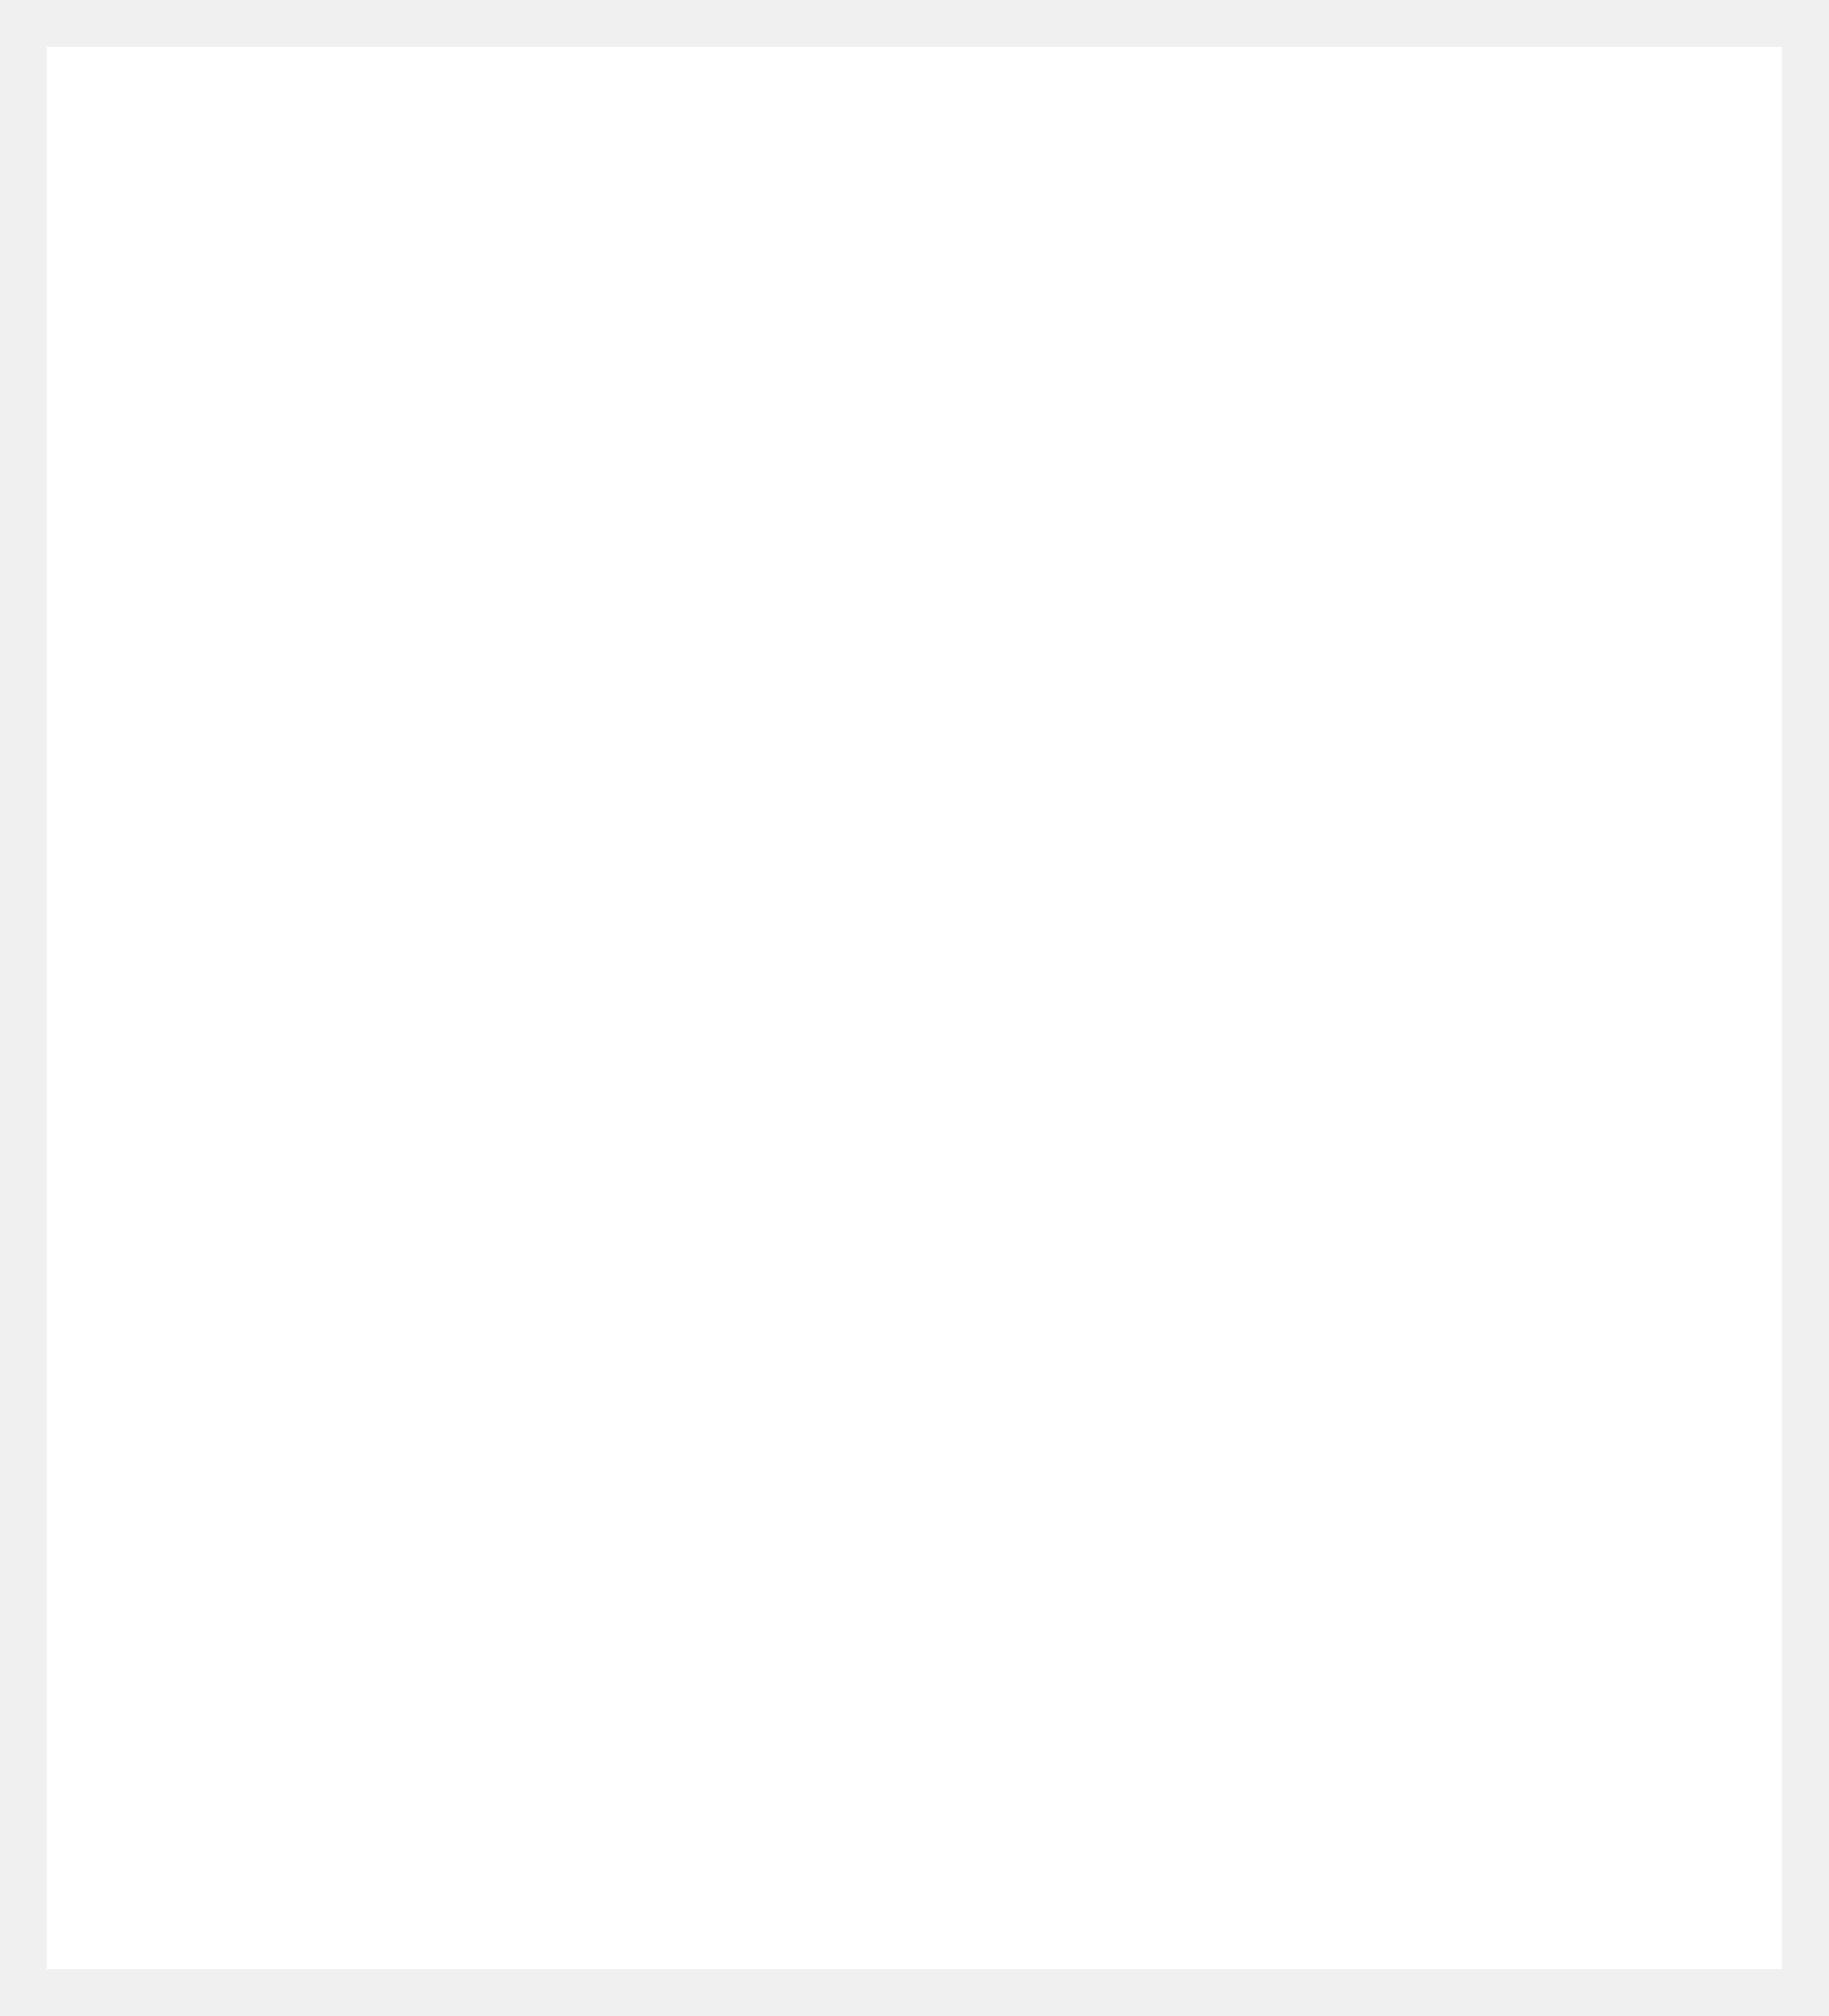
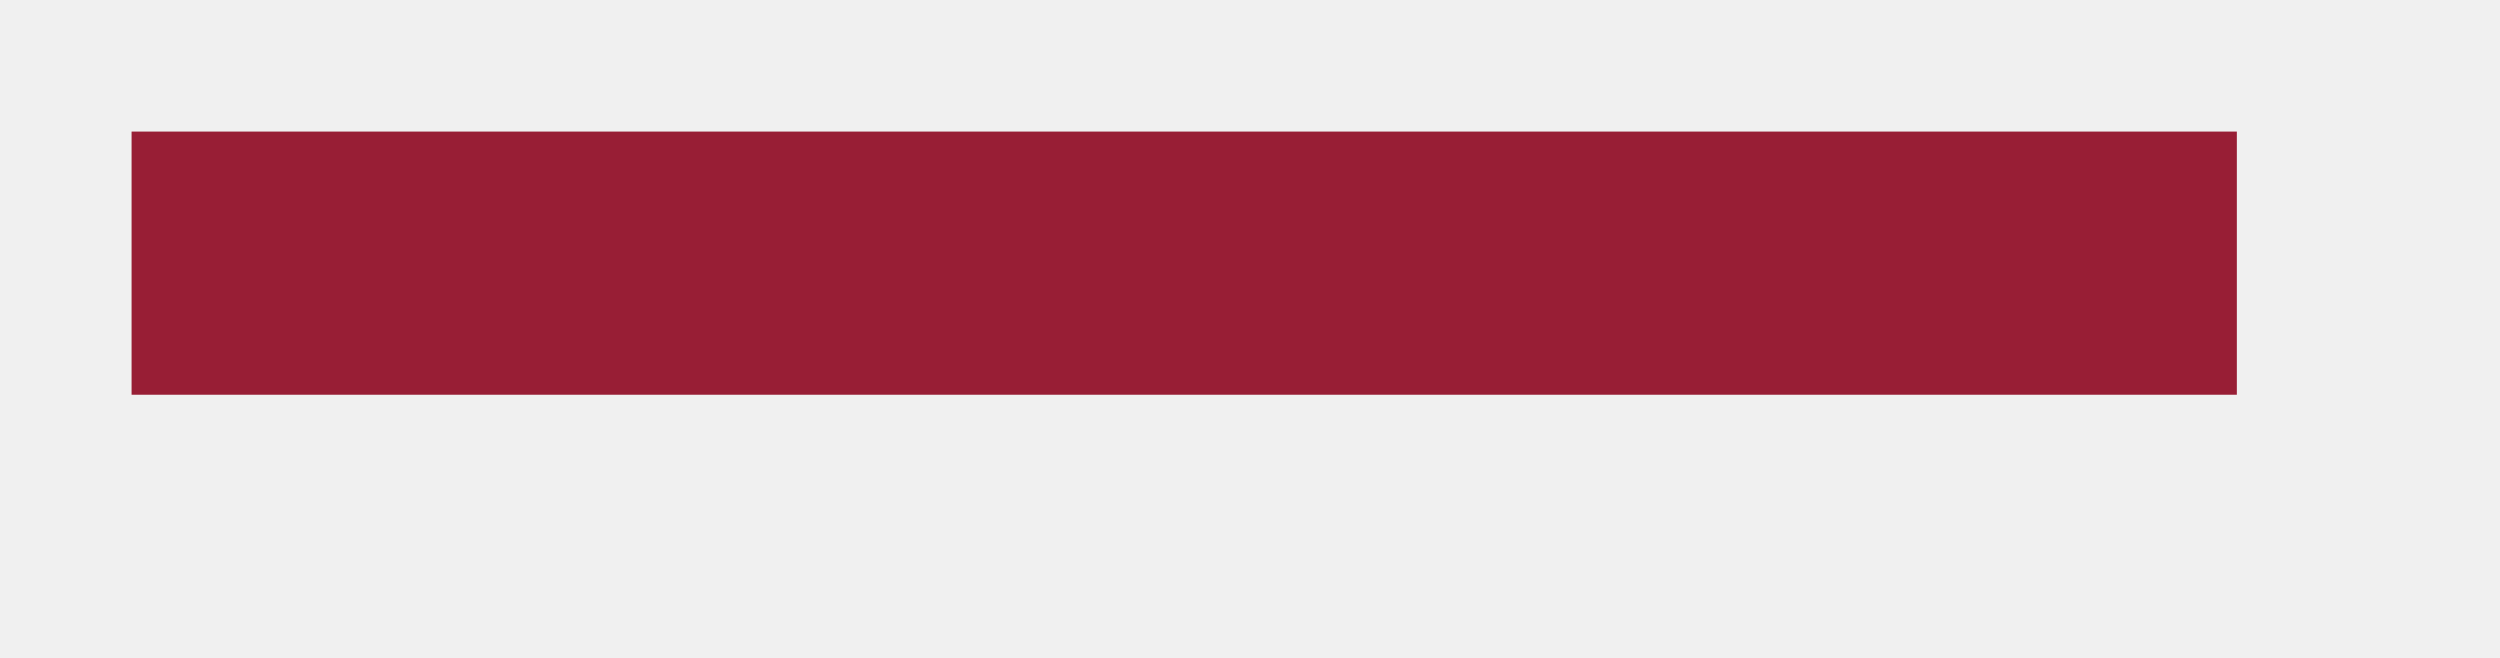
- <svg xmlns="http://www.w3.org/2000/svg" version="1.1" width="39px" height="43px">
-   <g transform="matrix(1 0 0 1 -321 -730 )">
-     <path d="M 322 731  L 359 731  L 359 772  L 322 772  L 322 731  Z " fill-rule="nonzero" fill="#ffffff" stroke="none" />
+ <svg xmlns="http://www.w3.org/2000/svg" version="1.1" width="19px" height="5px">
+   <g transform="matrix(1 0 0 1 -145 -87 )">
+     <path d="M 146 89  L 162 89  " stroke-width="2" stroke="#981e35" fill="none" />
  </g>
</svg>
